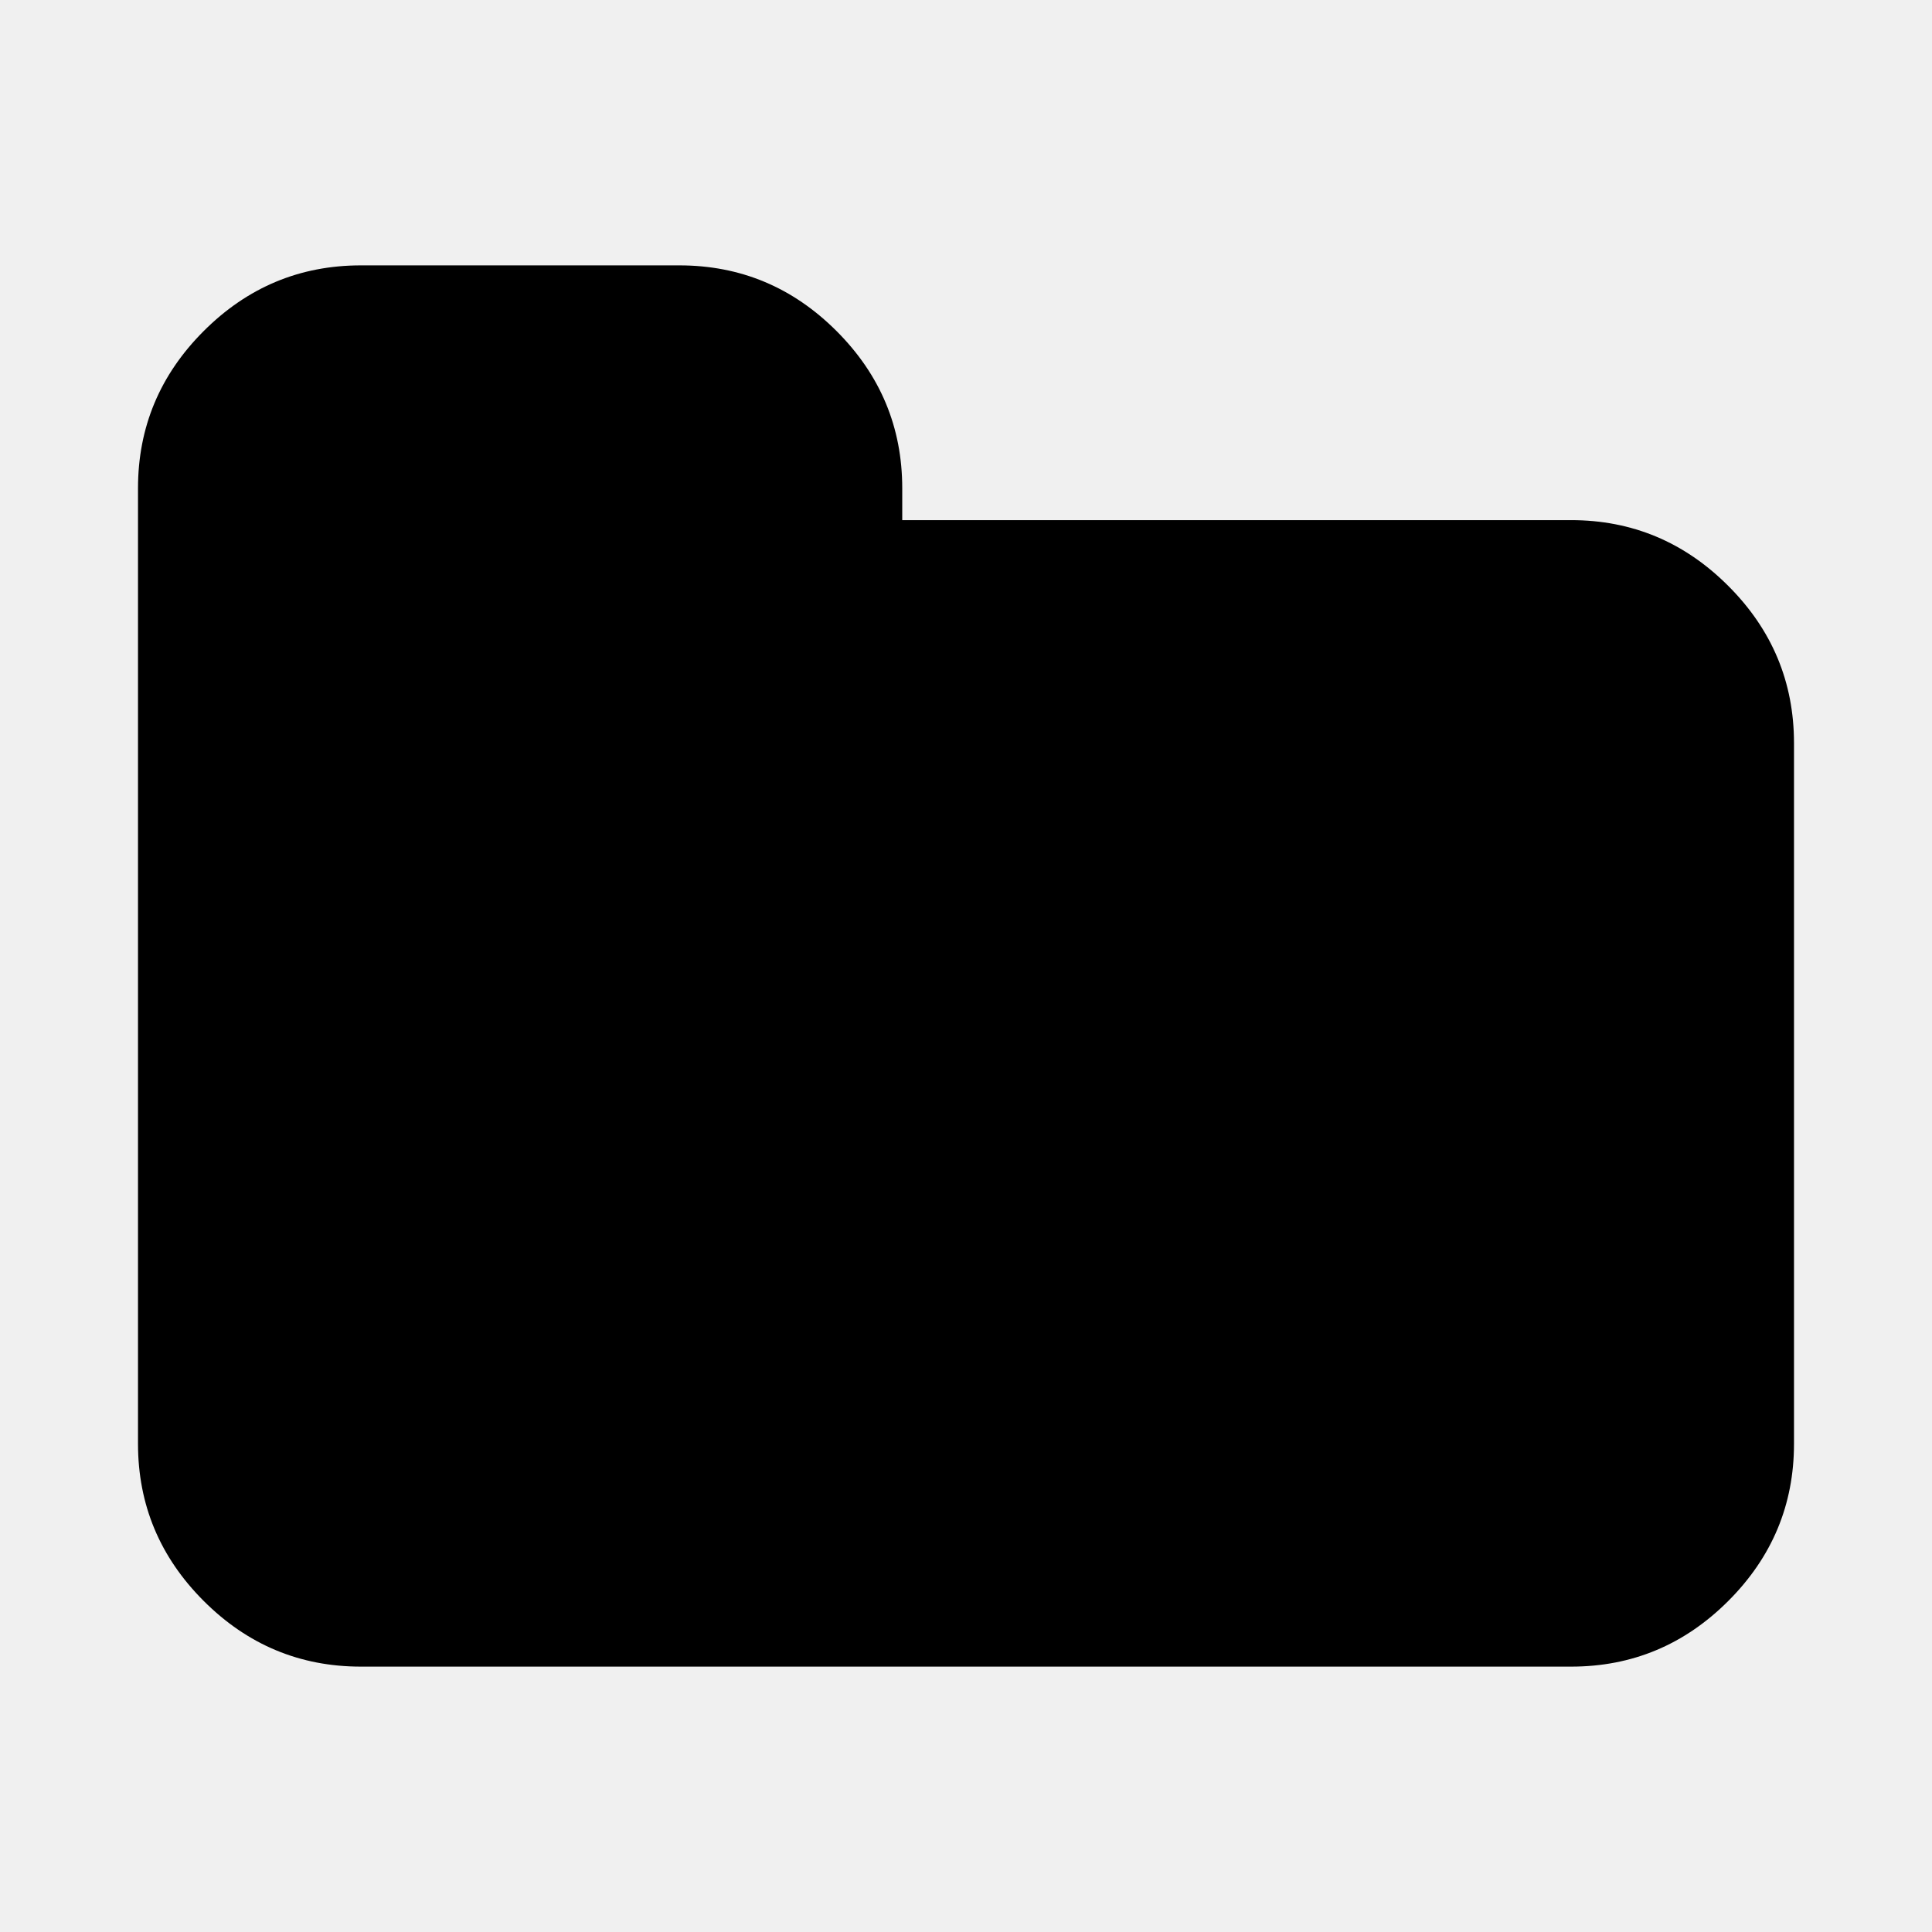
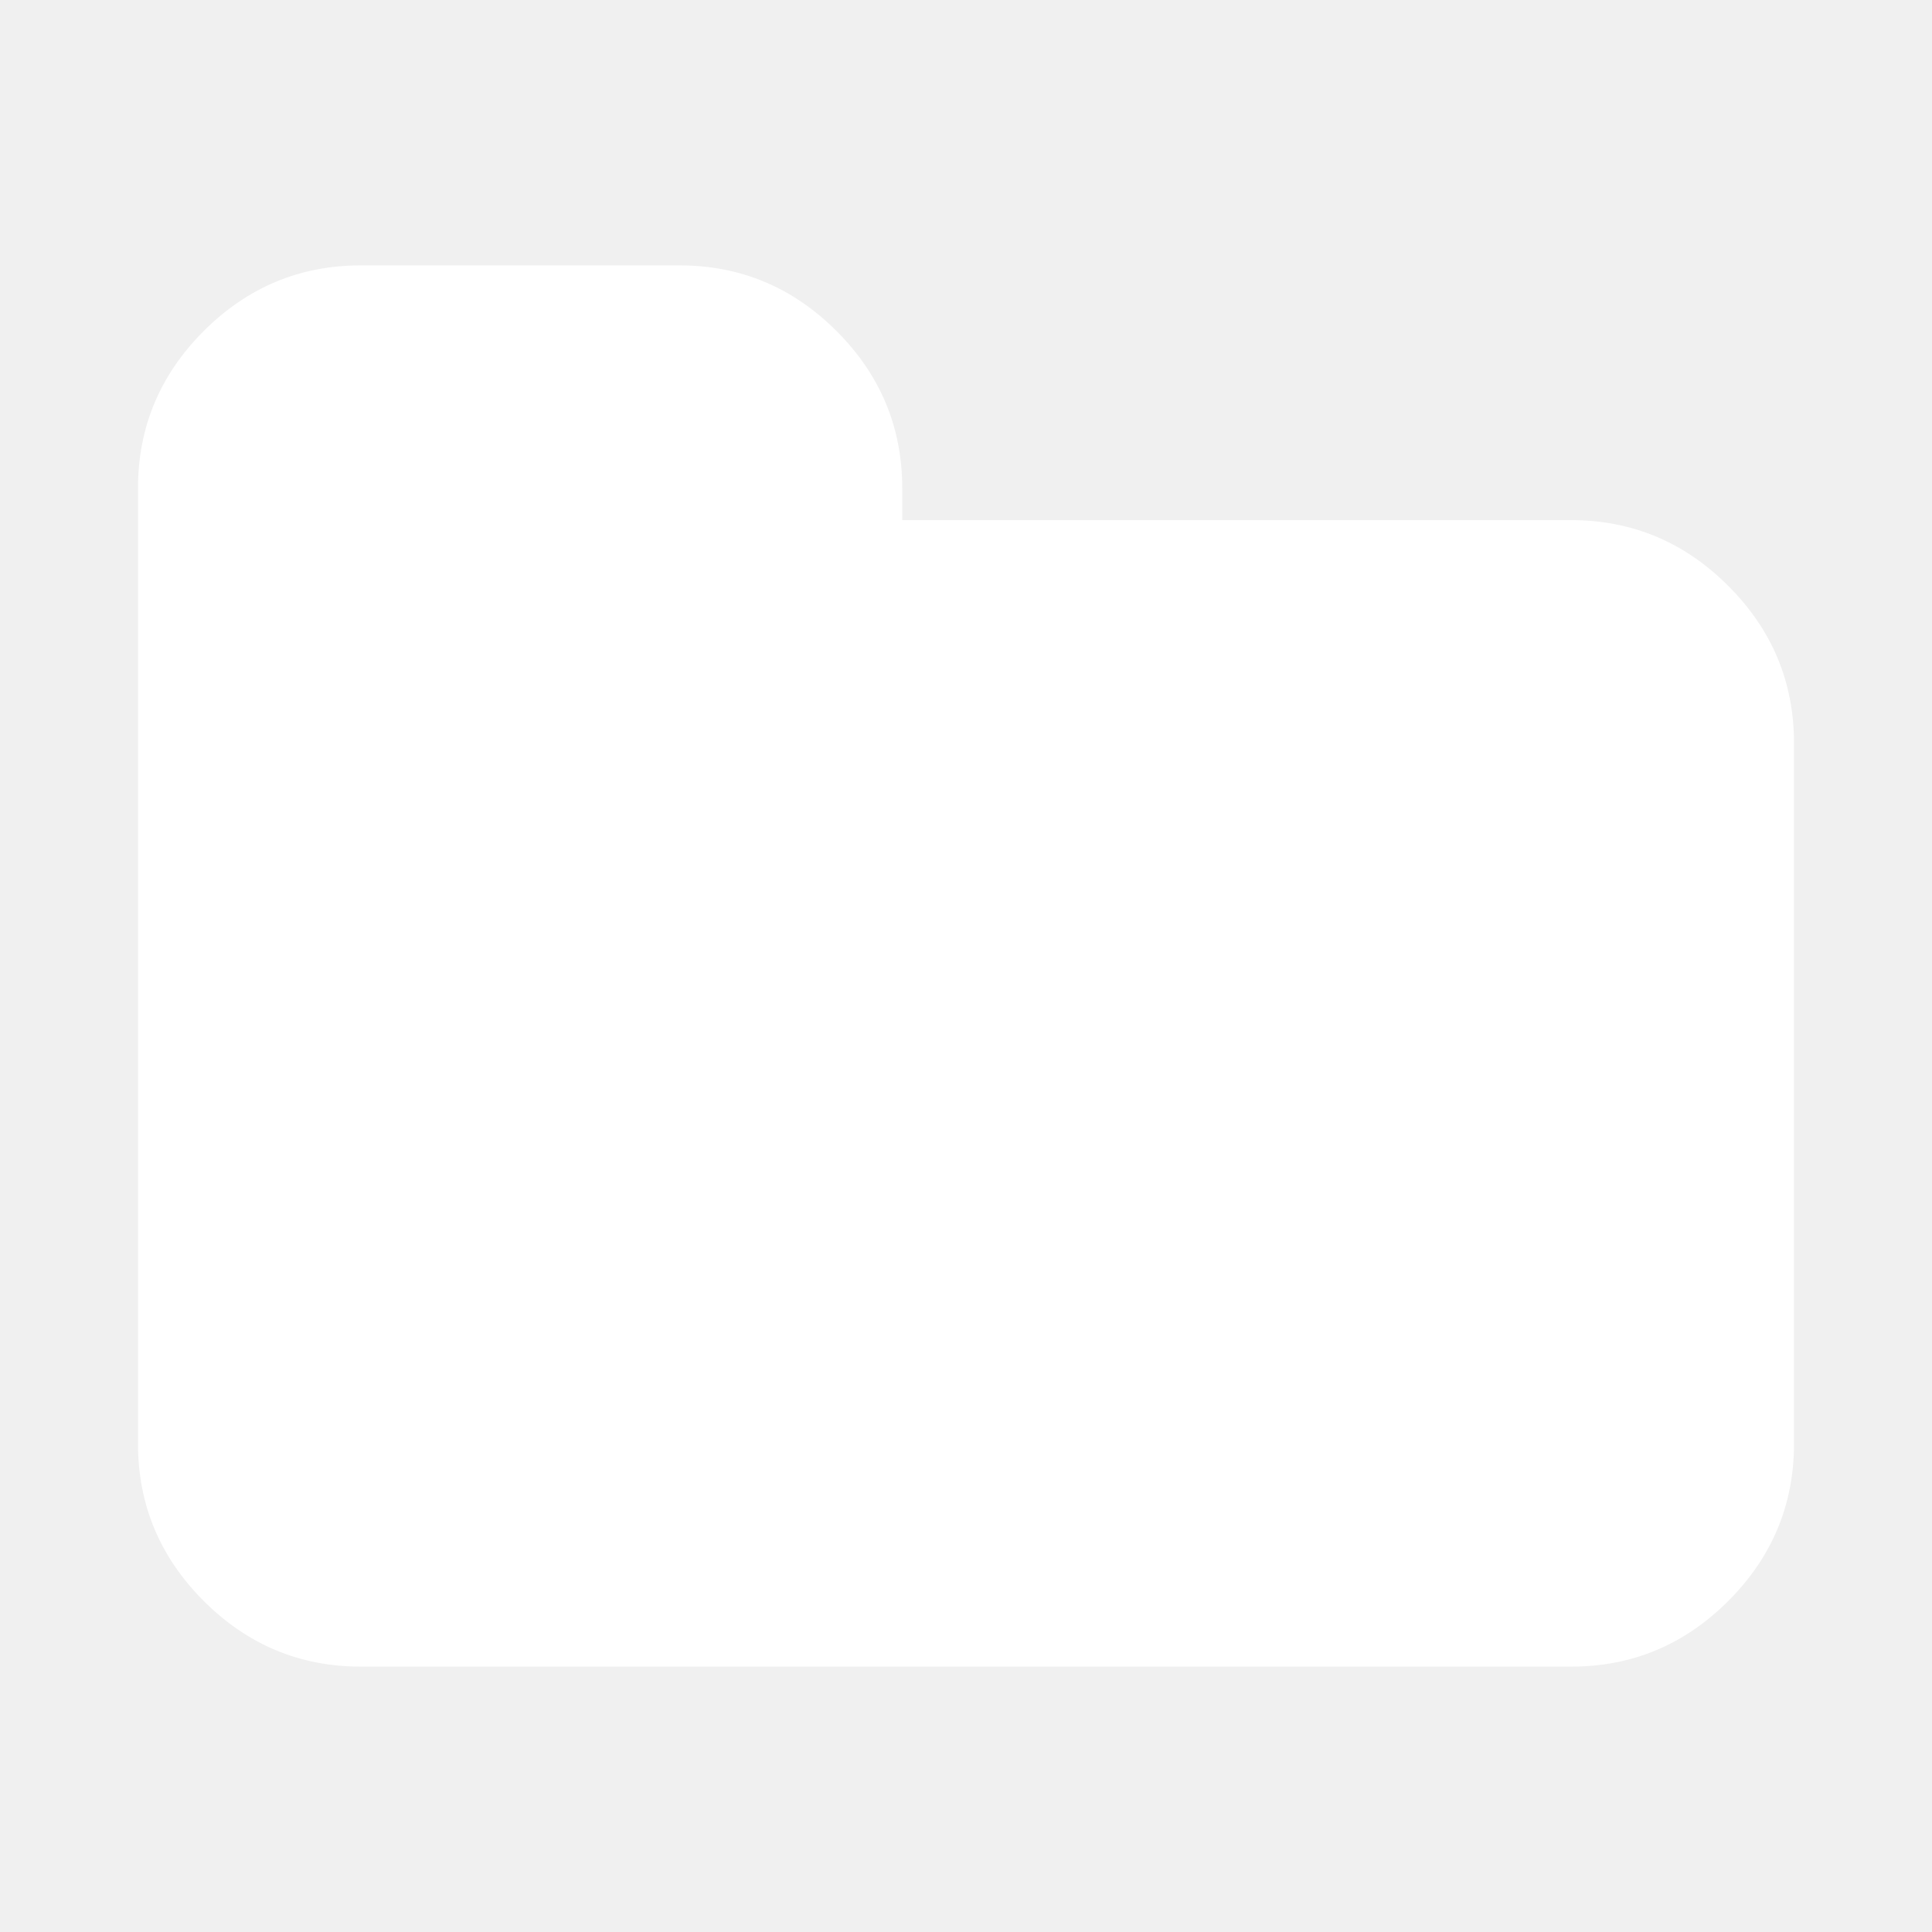
- <svg xmlns="http://www.w3.org/2000/svg" role="img" focusable="false" aria-hidden="true" viewBox="0 0 14 14">
+ <svg xmlns="http://www.w3.org/2000/svg" role="img" focusable="false" aria-hidden="true" viewBox="0 0 14 14" fill="#ffffff">
  <path d="m 13,5.385 v 5.077 q 0,0.663 -0.476,1.139 -0.476,0.476 -1.139,0.476 H 2.615 q -0.663,0 -1.139,-0.476 Q 1,11.125 1,10.462 V 3.538 Q 1,2.875 1.476,2.399 1.952,1.923 2.615,1.923 h 2.308 q 0.663,0 1.139,0.476 0.476,0.476 0.476,1.139 v 0.231 h 4.846 q 0.663,0 1.139,0.476 Q 13,4.721 13,5.385 z" />
</svg>
